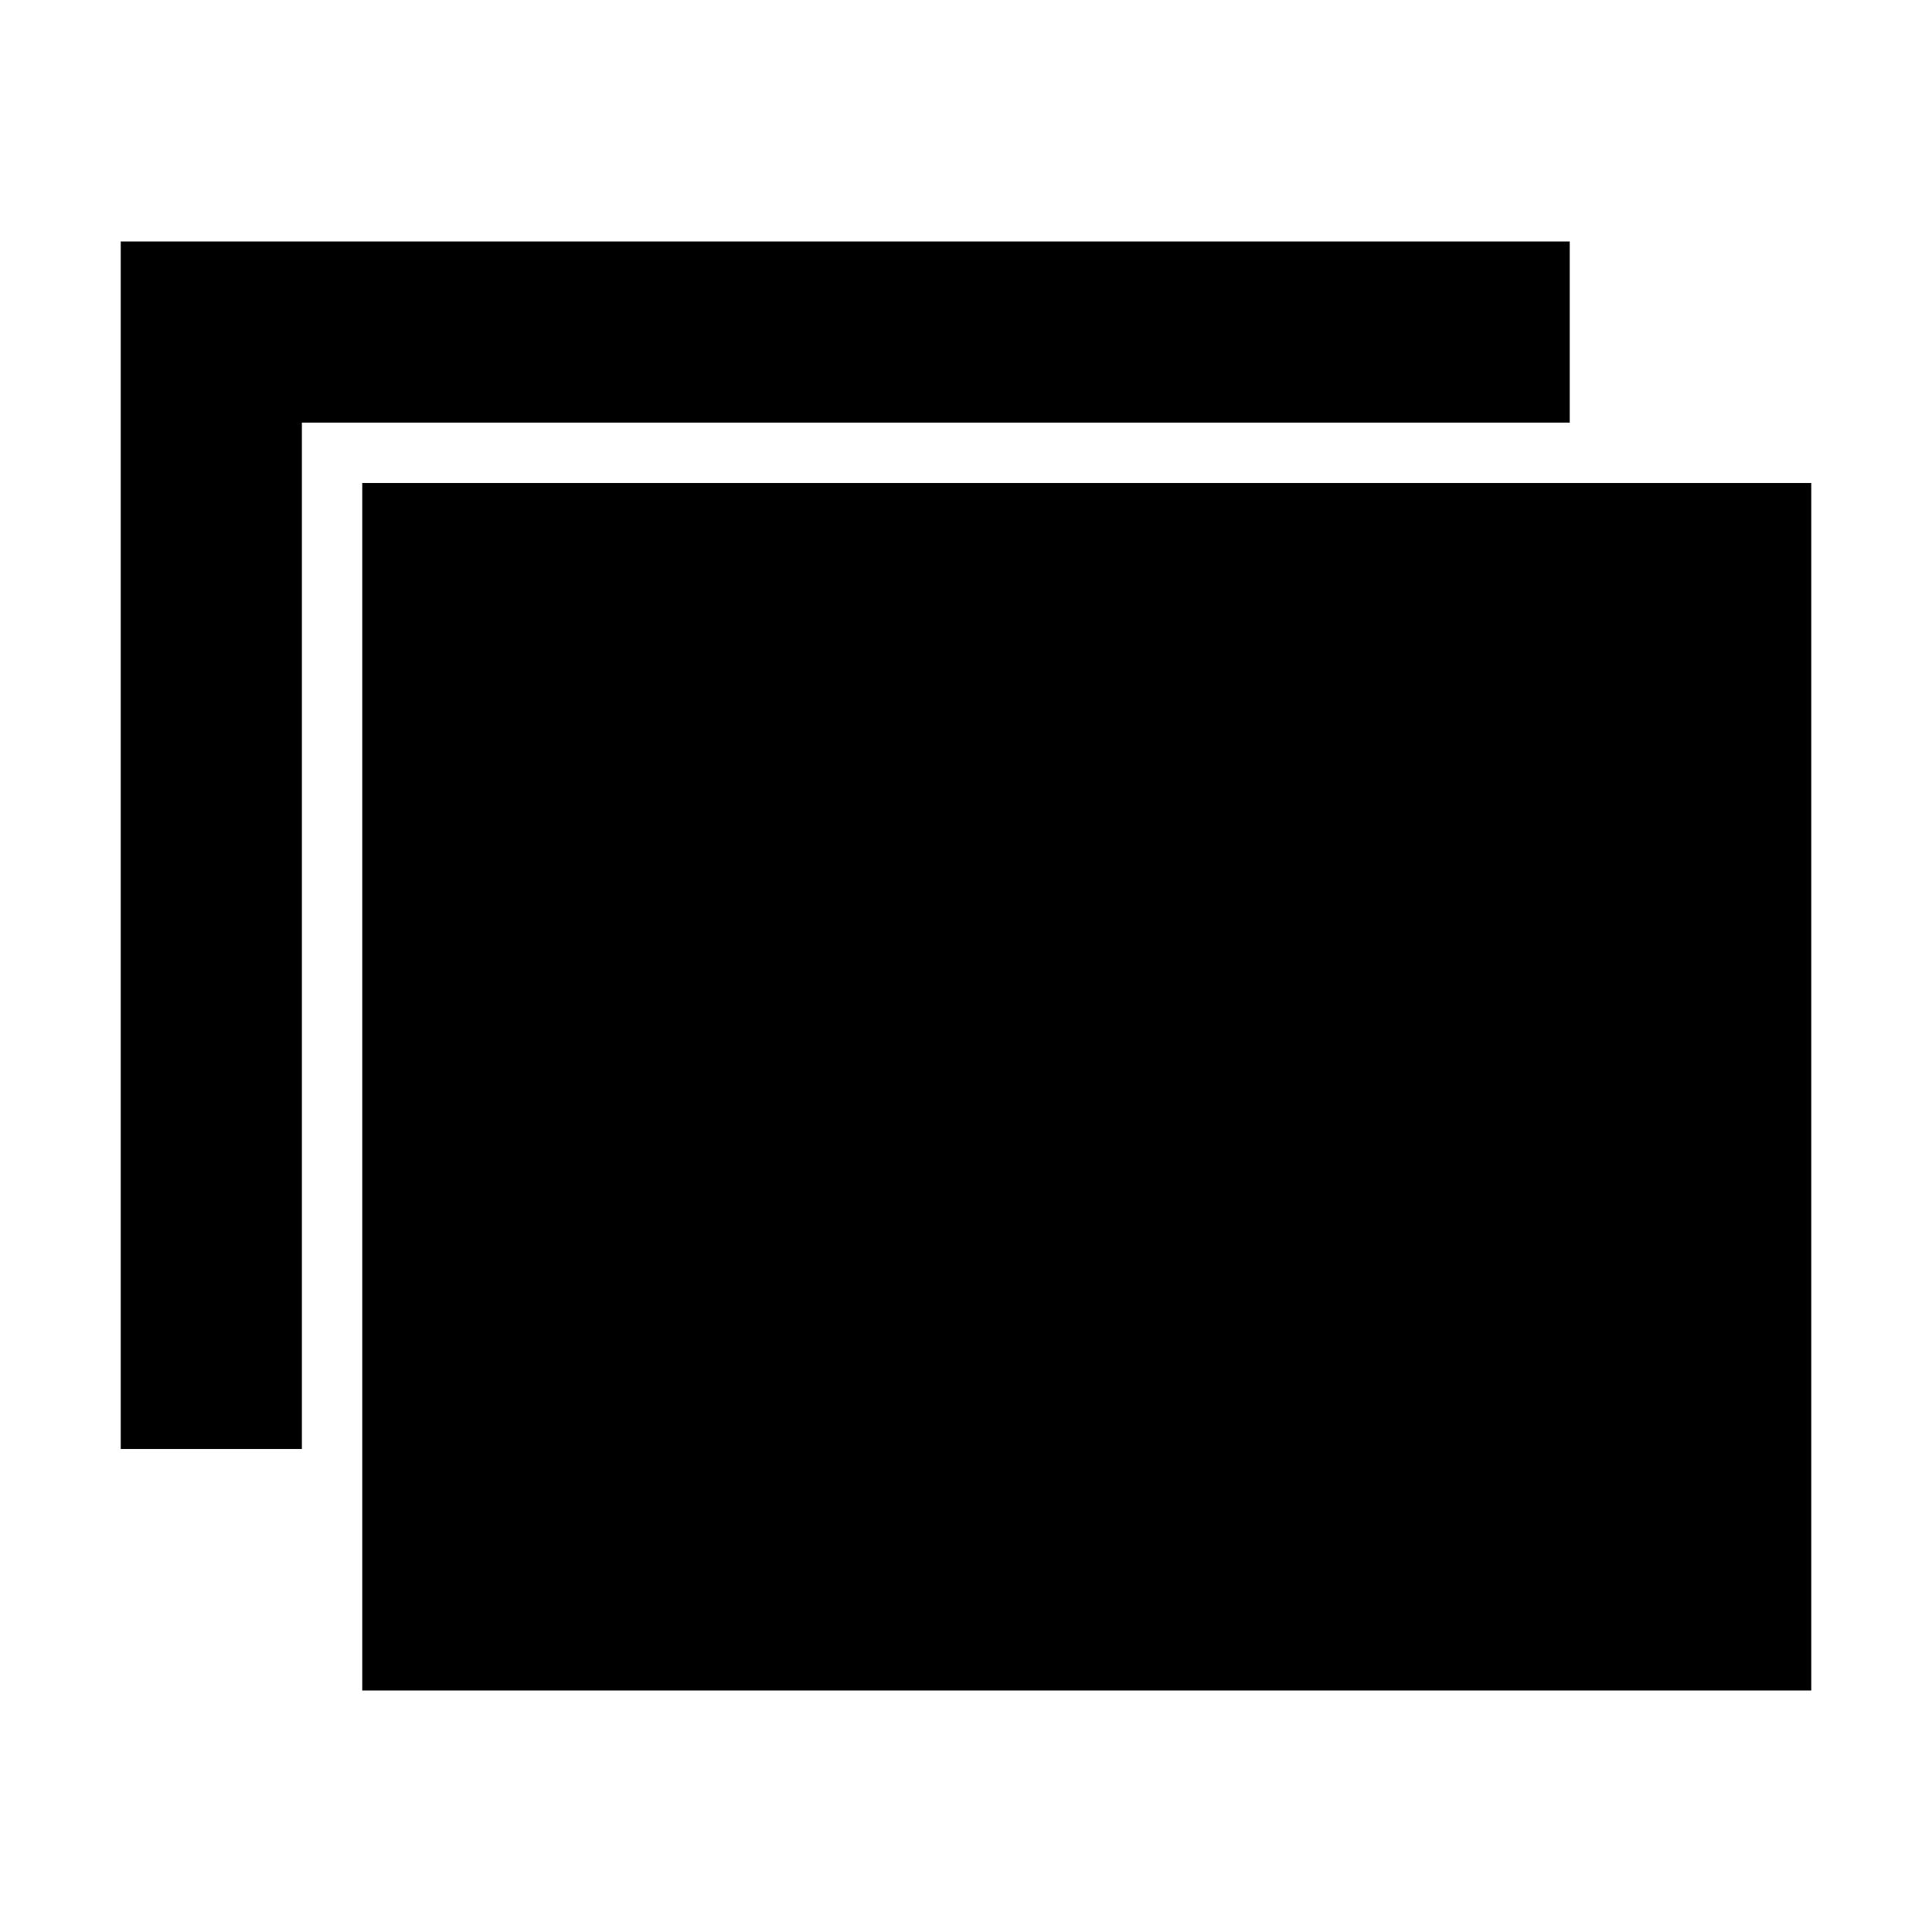
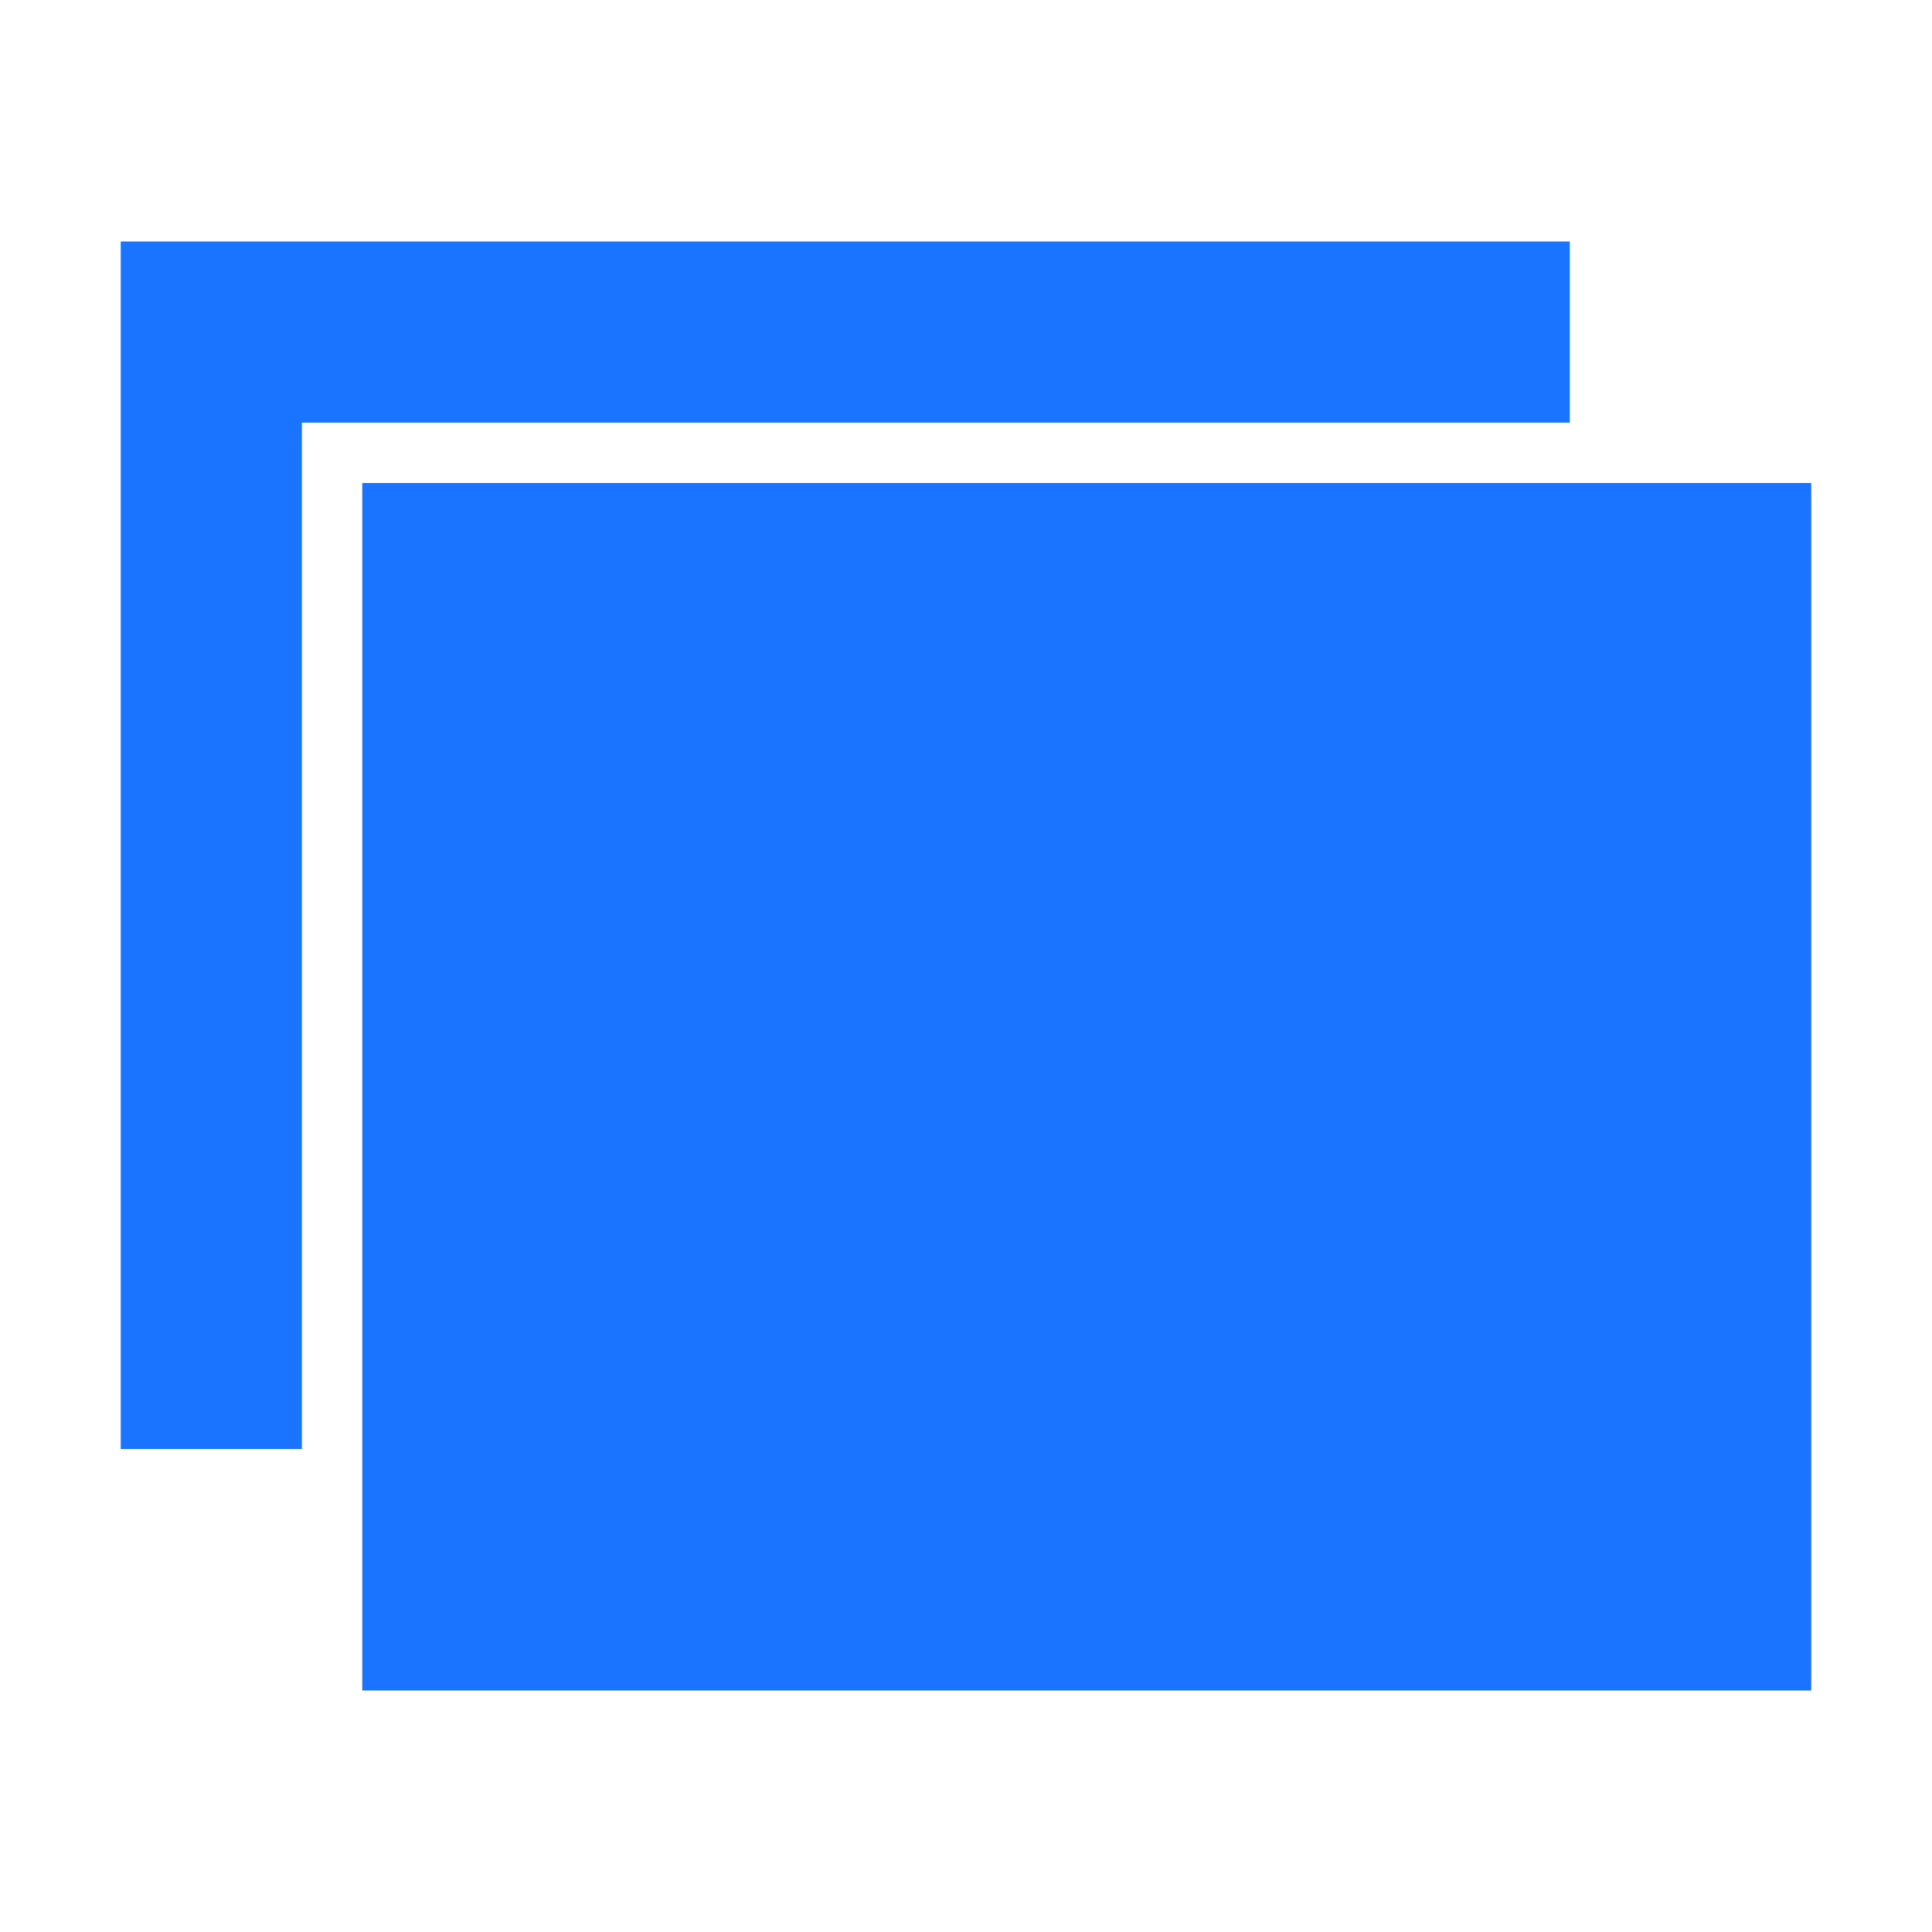
<svg xmlns="http://www.w3.org/2000/svg" version="1.1" id="Layer_1" x="0px" y="0px" width="512px" height="512px" viewBox="0 0 512 512" style="enable-background:new 0 0 512 512;" xml:space="preserve">
-   <g>
+   <g fill="#1b74ff" fill-opacity="1">
    <path d="M96,128v320h384V128H96z" />
    <polygon points="416,64 32,64 32,384 80,384 80,112 416,112  " />
  </g>
</svg>
